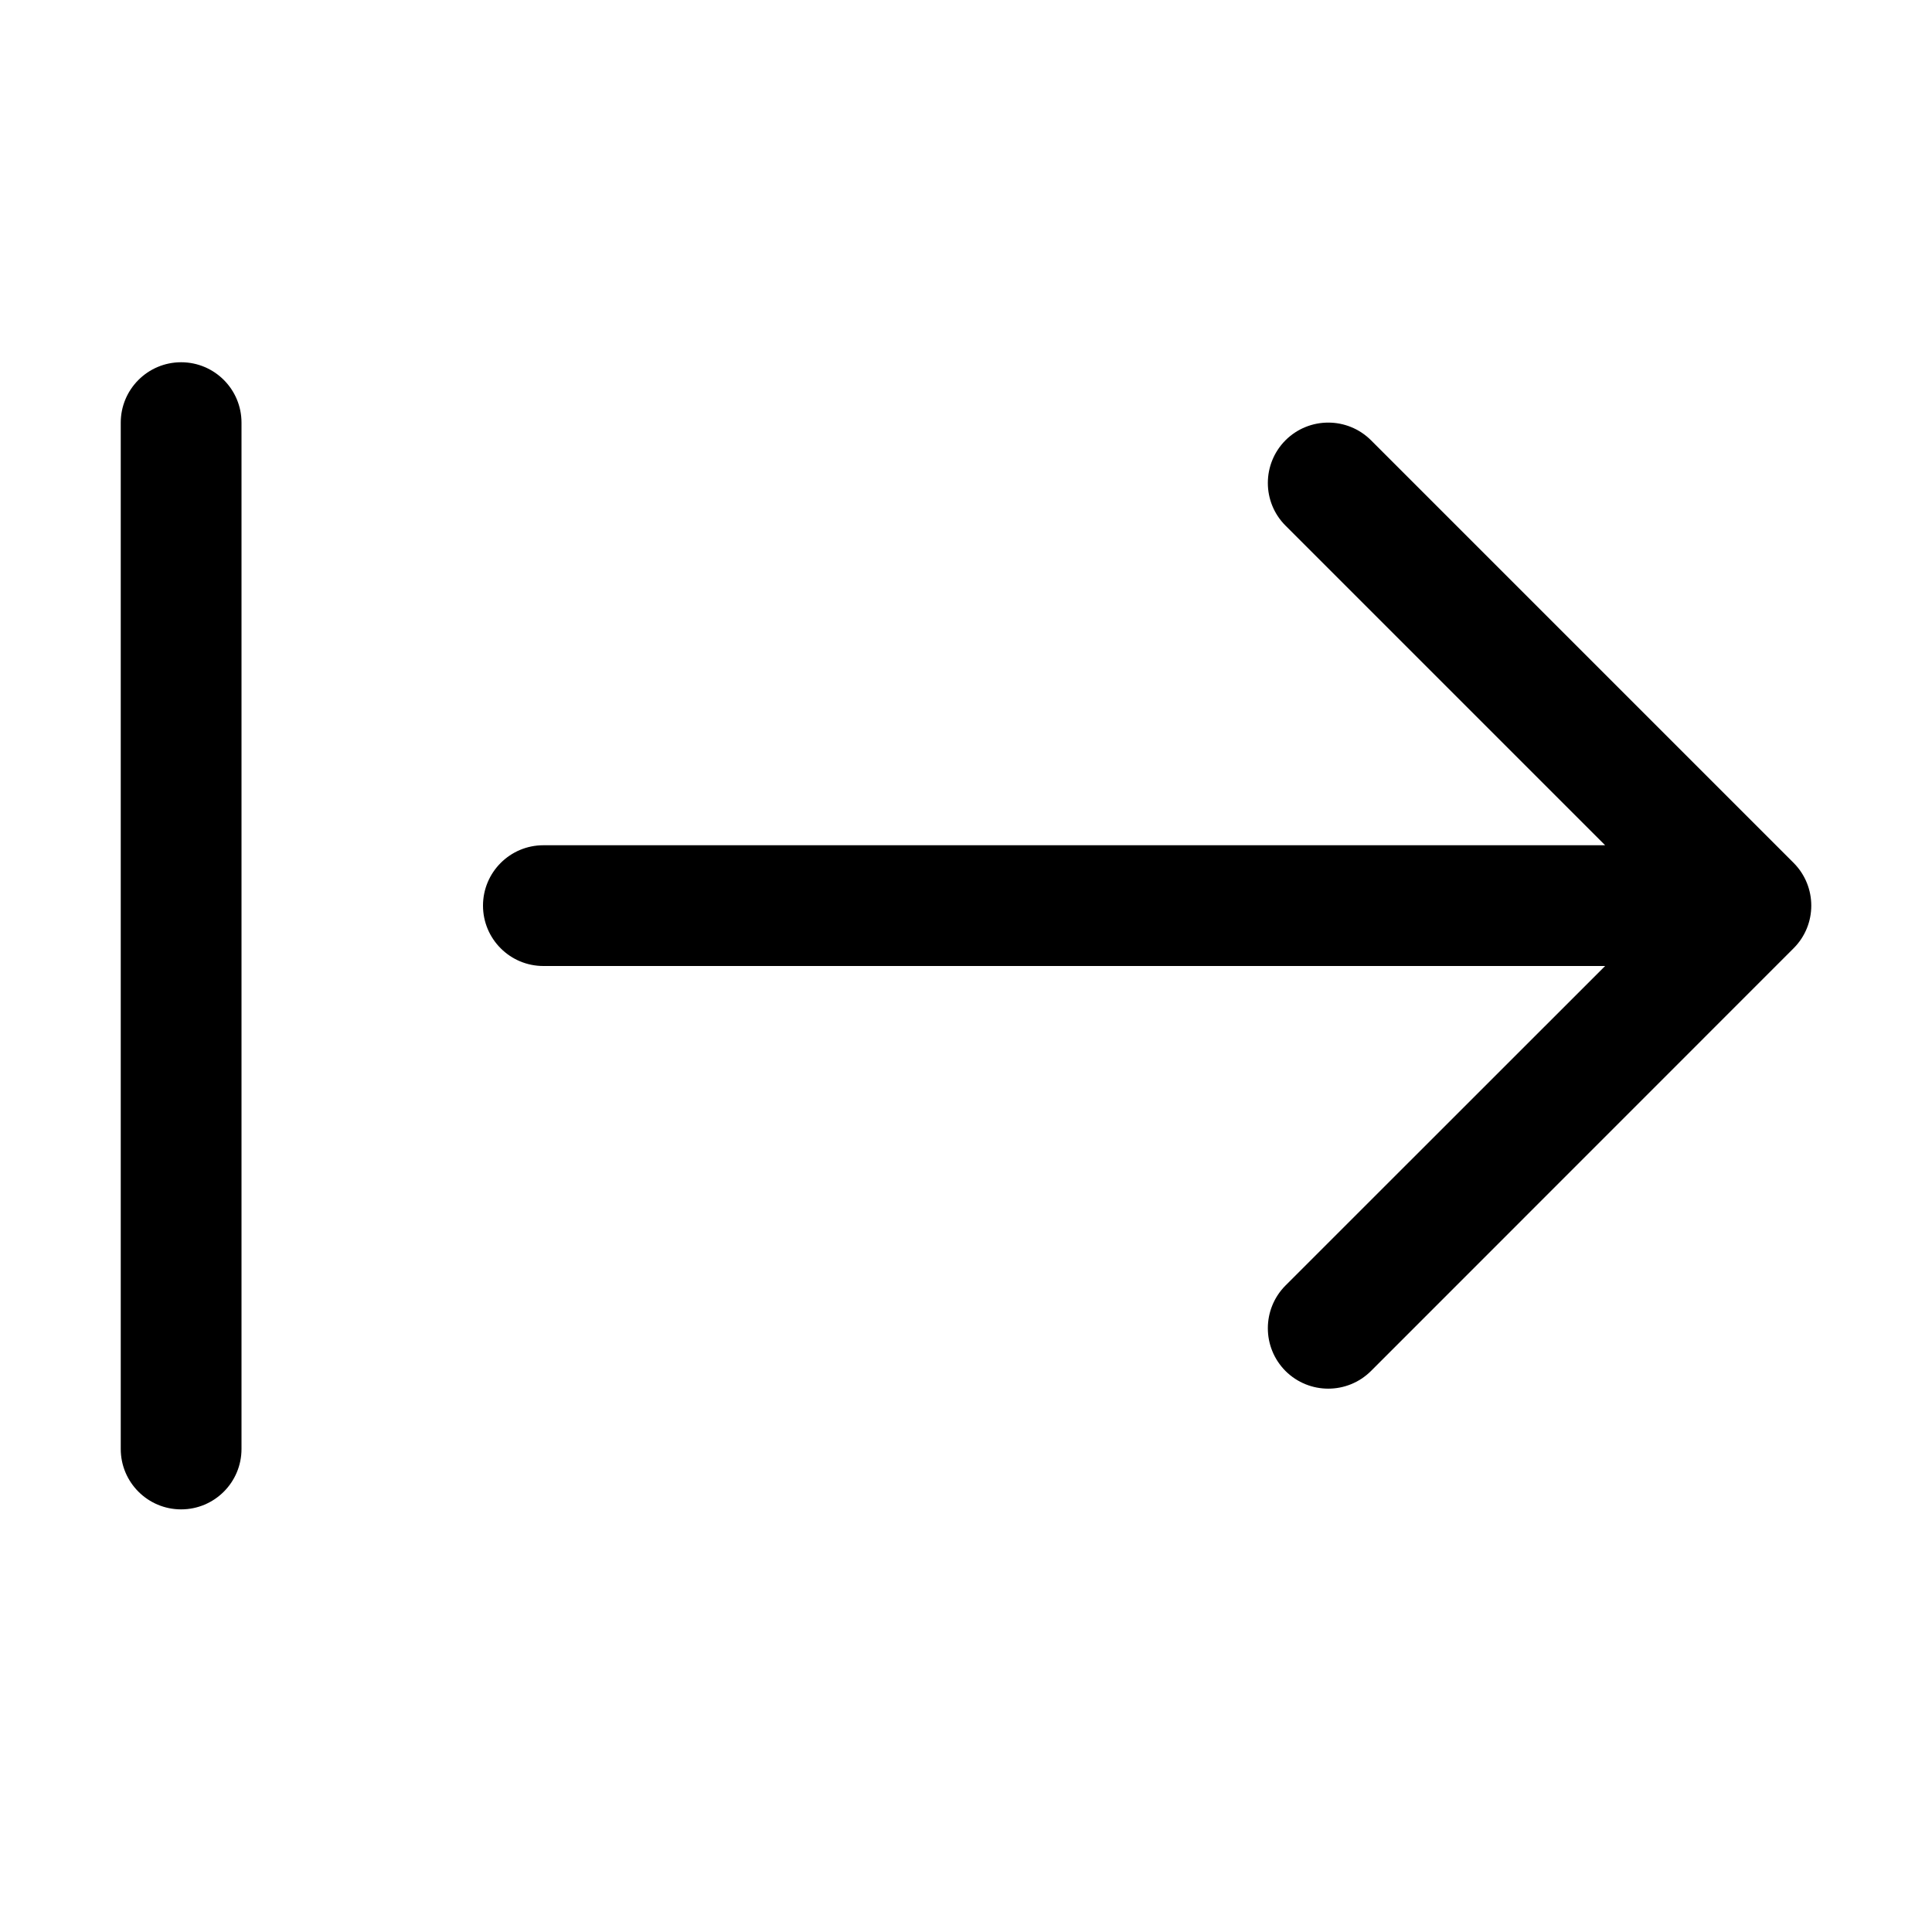
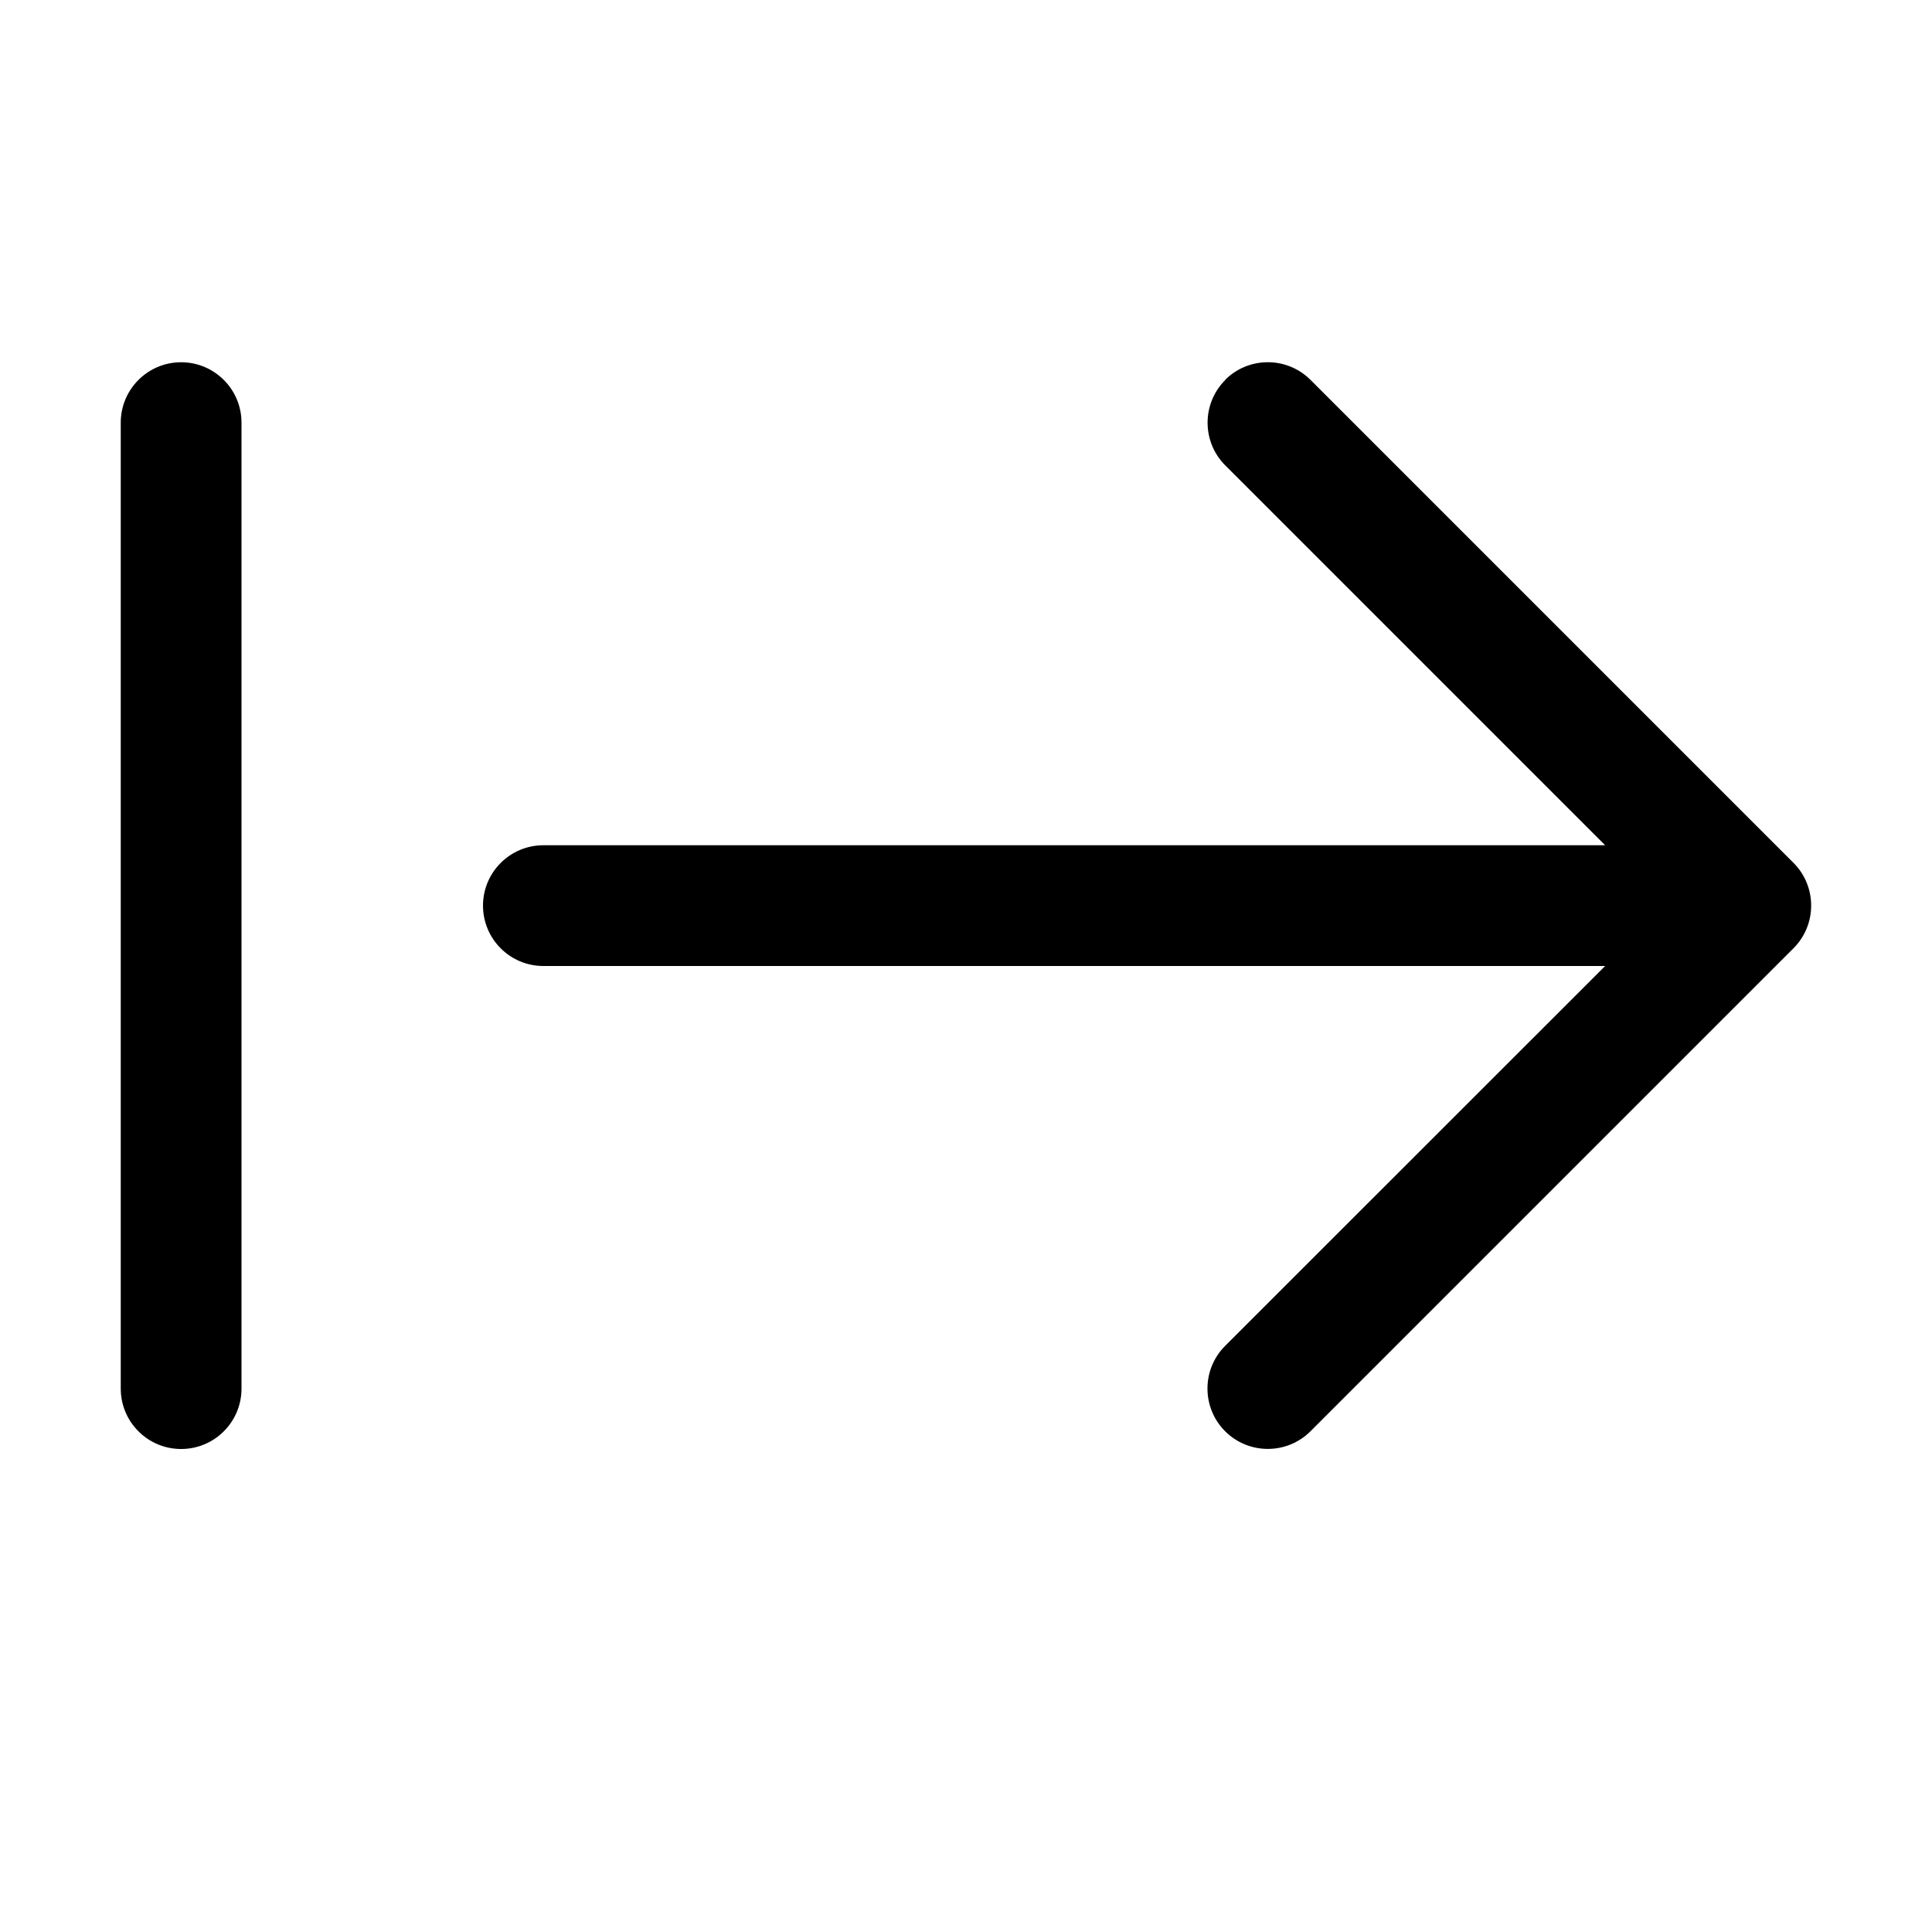
<svg xmlns="http://www.w3.org/2000/svg" width="16" height="16" viewBox="0 0 16 16" fill="currentColor">
-   <path d="M1.5 3C1.776 3 2 3.224 2 3.5V12C2 12.276 1.776 12.5 1.5 12.5C1.224 12.5 1 12.276 1 12V3.5C1 3.224 1.224 3 1.5 3ZM10.646 3.646C10.842 3.451 11.158 3.451 11.354 3.646L14.854 7.146C15.049 7.342 15.049 7.658 14.854 7.853L11.354 11.354C11.158 11.549 10.842 11.549 10.646 11.354C10.451 11.158 10.451 10.842 10.646 10.646L13.293 8H4.5C4.224 8 4 7.776 4 7.5C4 7.224 4.224 7 4.5 7H13.293L10.646 4.353C10.451 4.158 10.451 3.842 10.646 3.646Z" />
+   <path d="M1.5 3C1.776 3 2 3.224 2 3.5V11.5C2 11.776 1.776 12 1.5 12C1.224 12 1 11.776 1 11.5V3.5C1 3.224 1.224 3 1.5 3ZM10.146 3.146C10.341 2.951 10.658 2.951 10.853 3.146L14.853 7.146C15.048 7.341 15.048 7.658 14.853 7.853L10.853 11.853C10.658 12.048 10.341 12.048 10.146 11.853C9.951 11.658 9.951 11.341 10.146 11.146L13.293 8H4.5C4.224 8 4 7.776 4 7.5C4 7.224 4.224 7 4.5 7H13.293L10.147 3.854C9.952 3.659 9.952 3.342 10.147 3.147L10.146 3.146Z" />
</svg>
